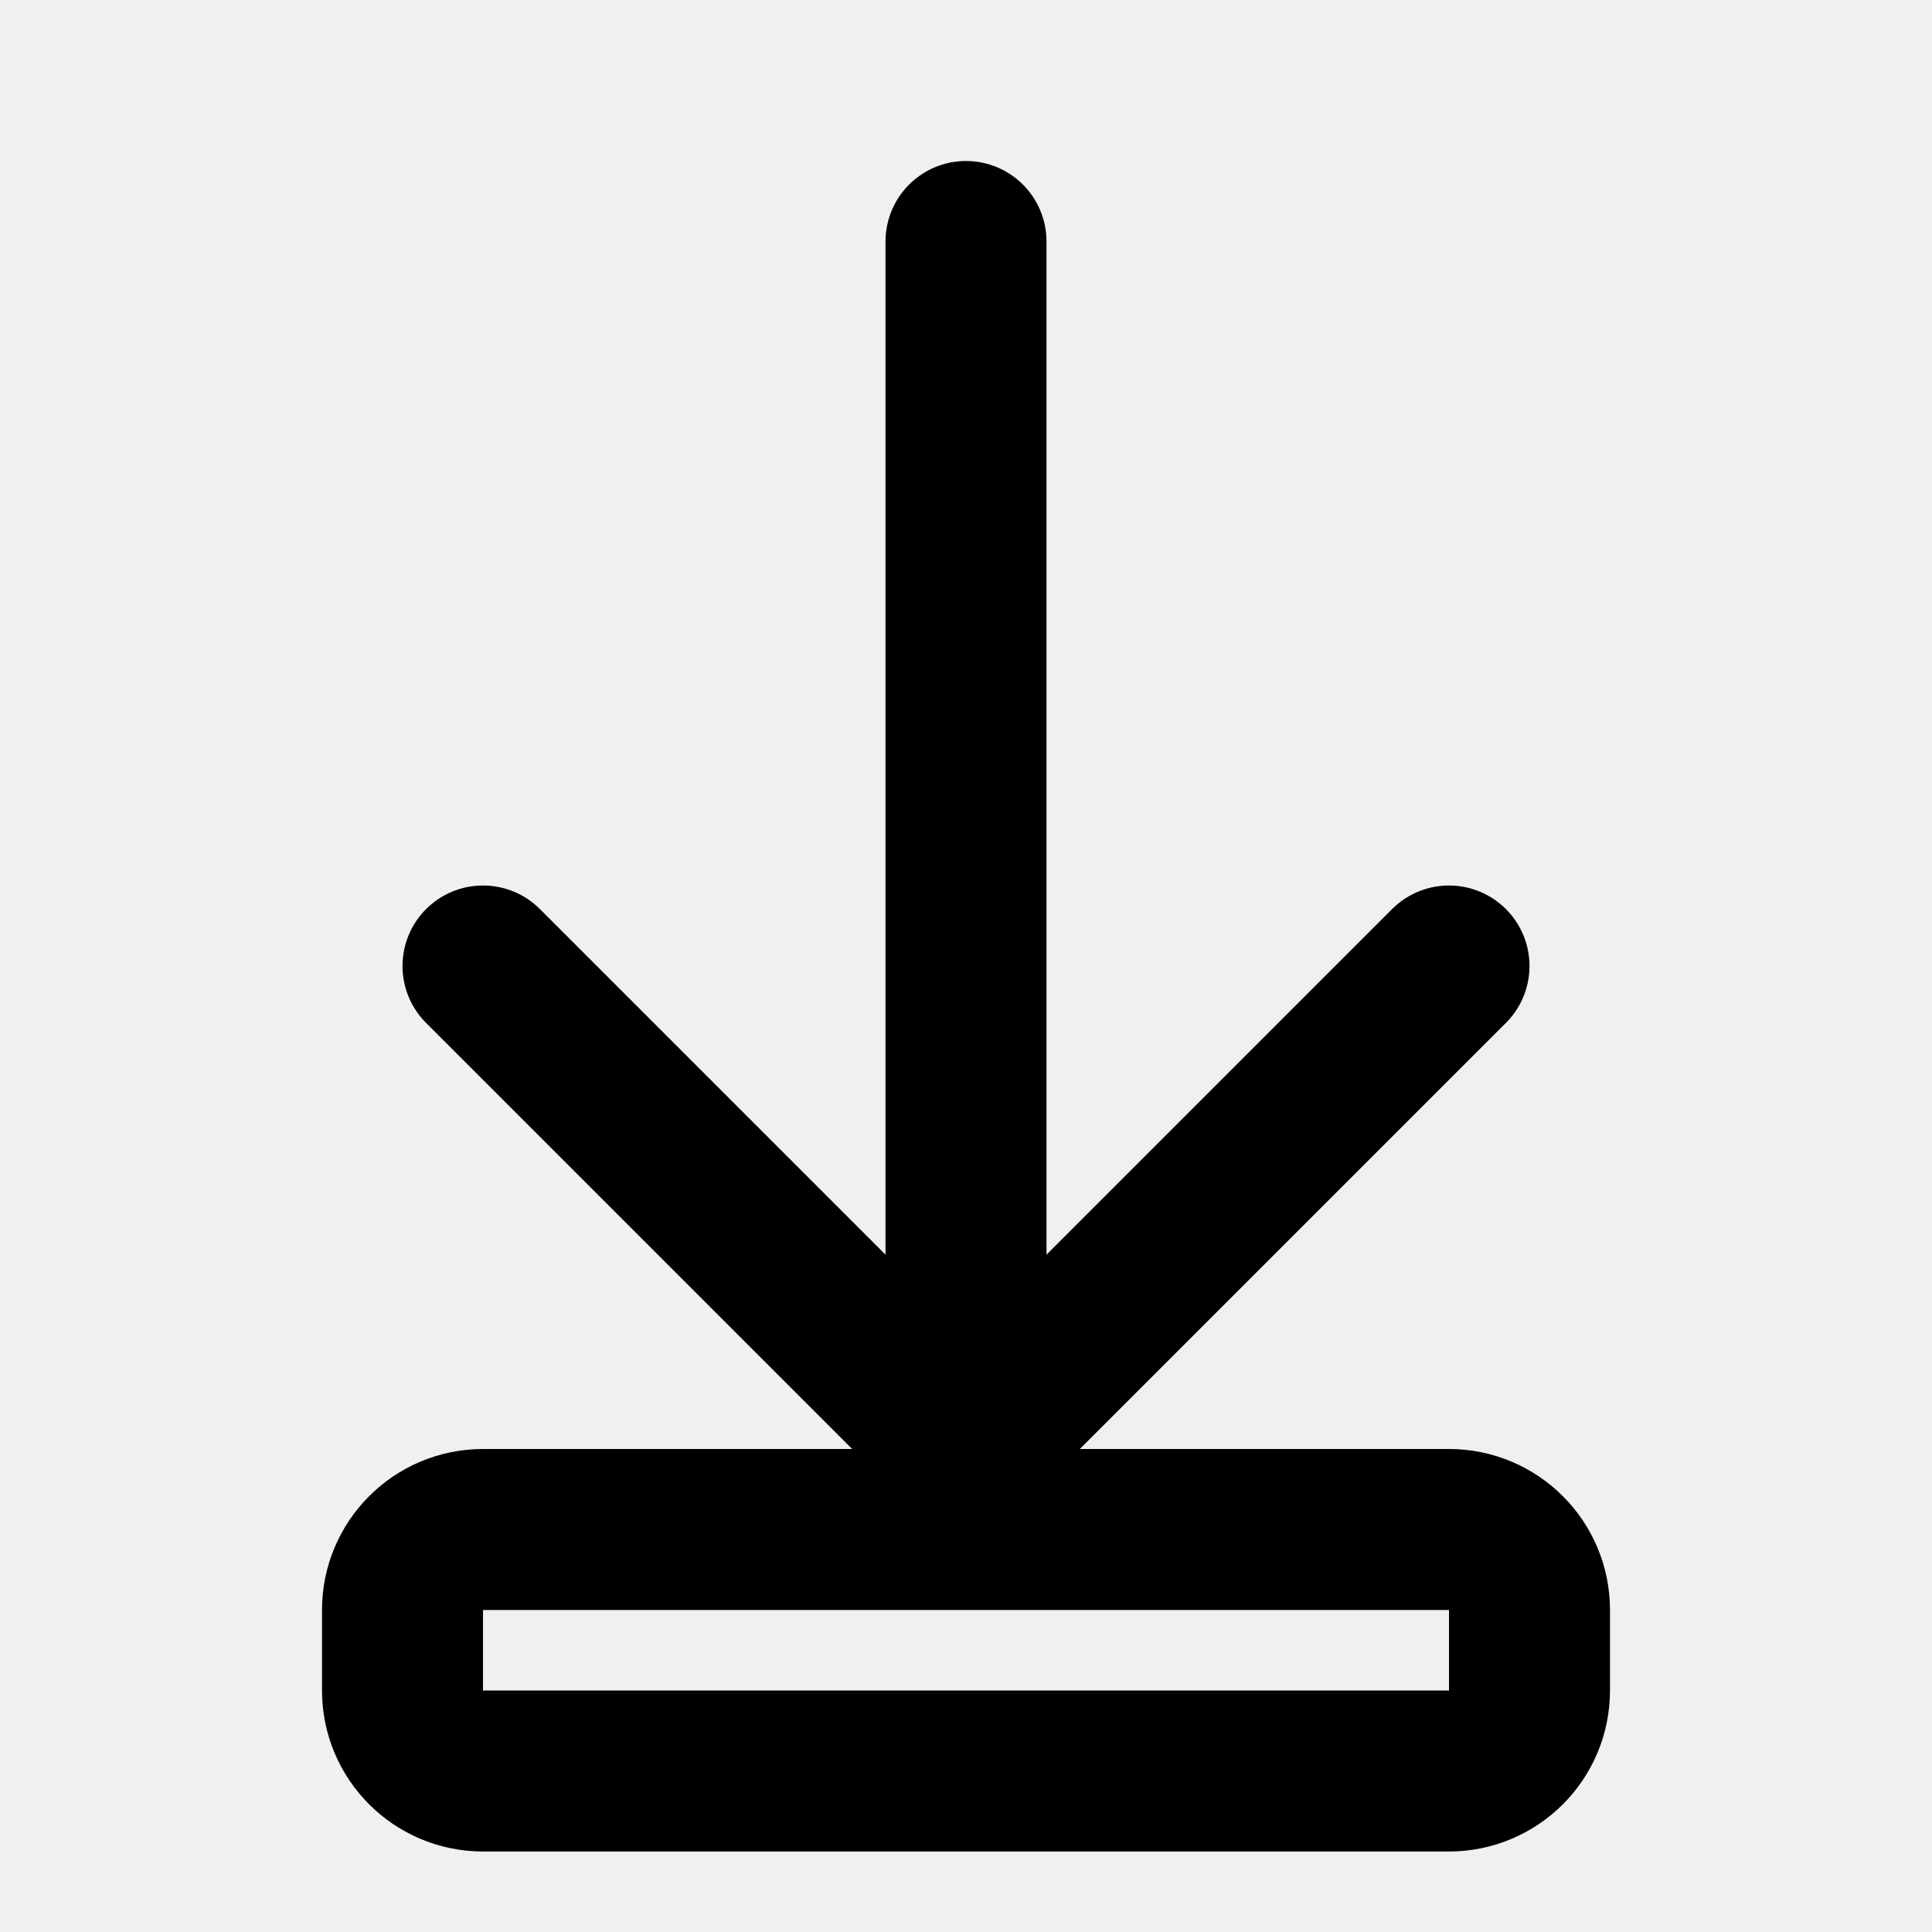
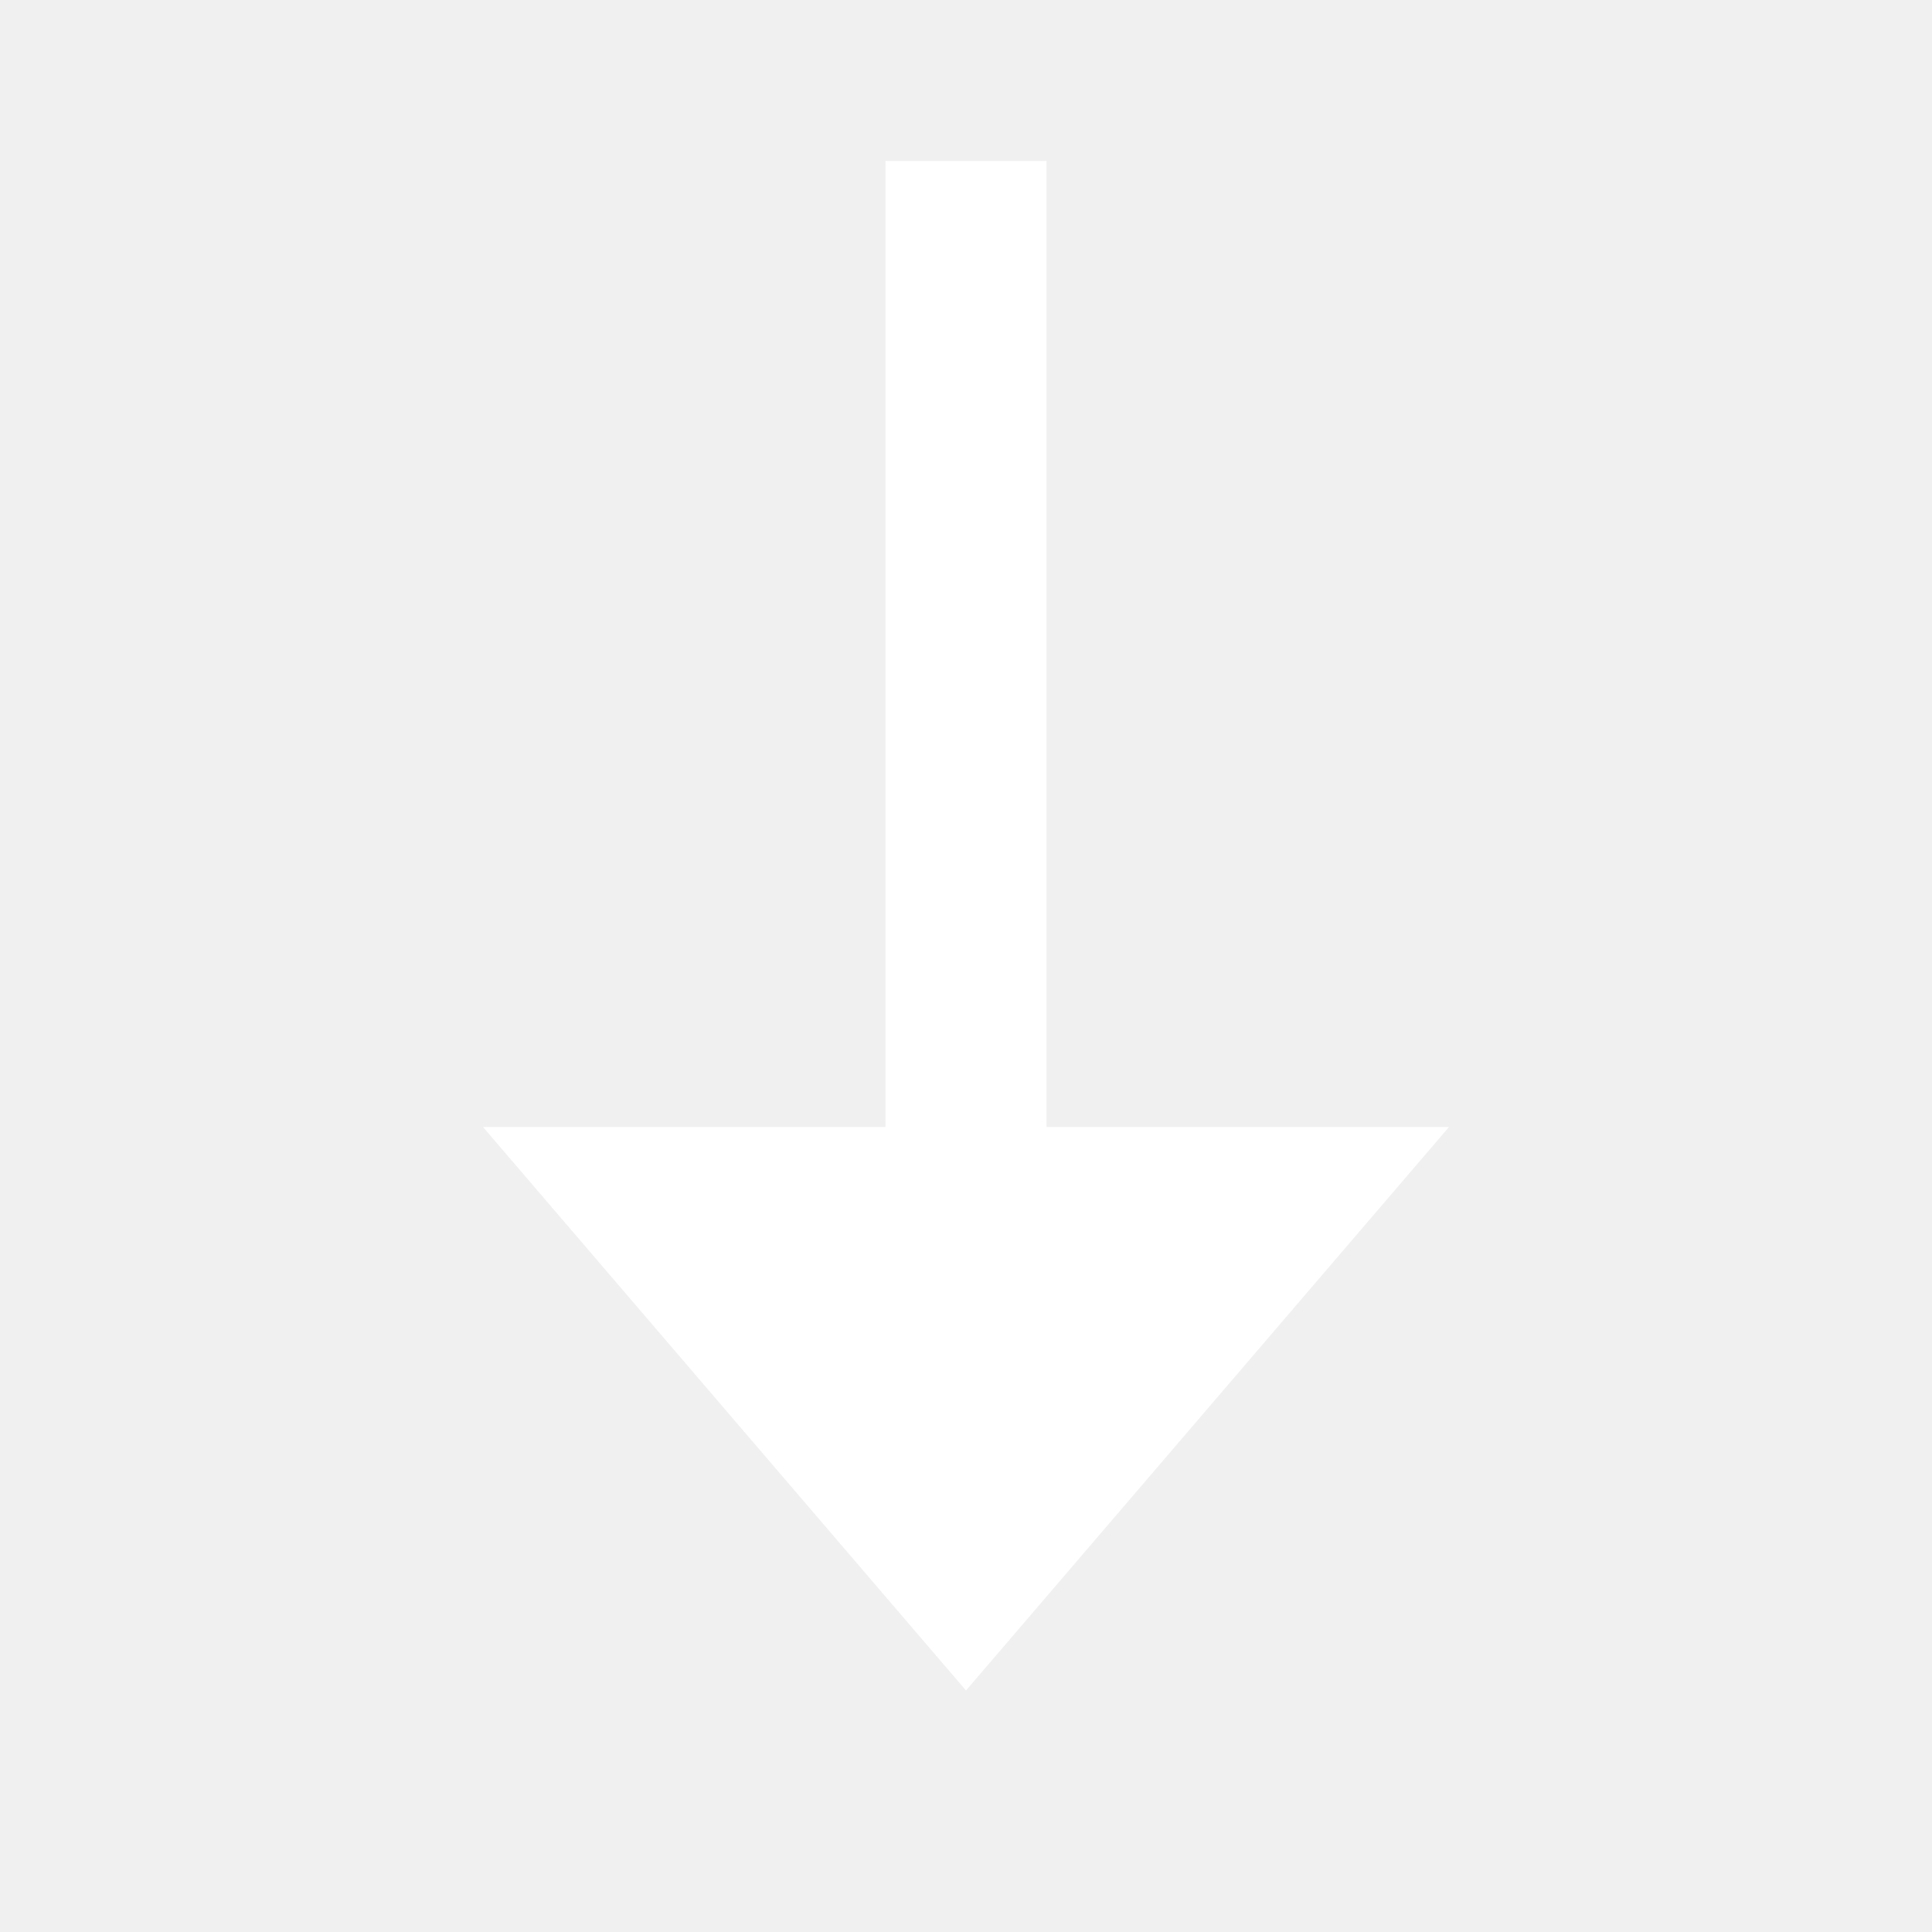
- <svg xmlns="http://www.w3.org/2000/svg" viewBox="0 0 24 24" fill="none" stroke="currentColor" stroke-width="2" stroke-linecap="round" stroke-linejoin="round">
-   <line x1="12" y1="3" x2="12" y2="17" />
-   <polyline points="6,12 12,18 18,12" />
-   <rect x="5" y="19" width="14" height="3" rx="1" />
+ <svg xmlns="http://www.w3.org/2000/svg" width="24" height="24" viewBox="0 0 24 24">
+   <rect x="11" y="2" width="2" height="14" fill="#ffffff" />
+   <polygon points="6,14 12,21 18,14" fill="#ffffff" />
</svg>
